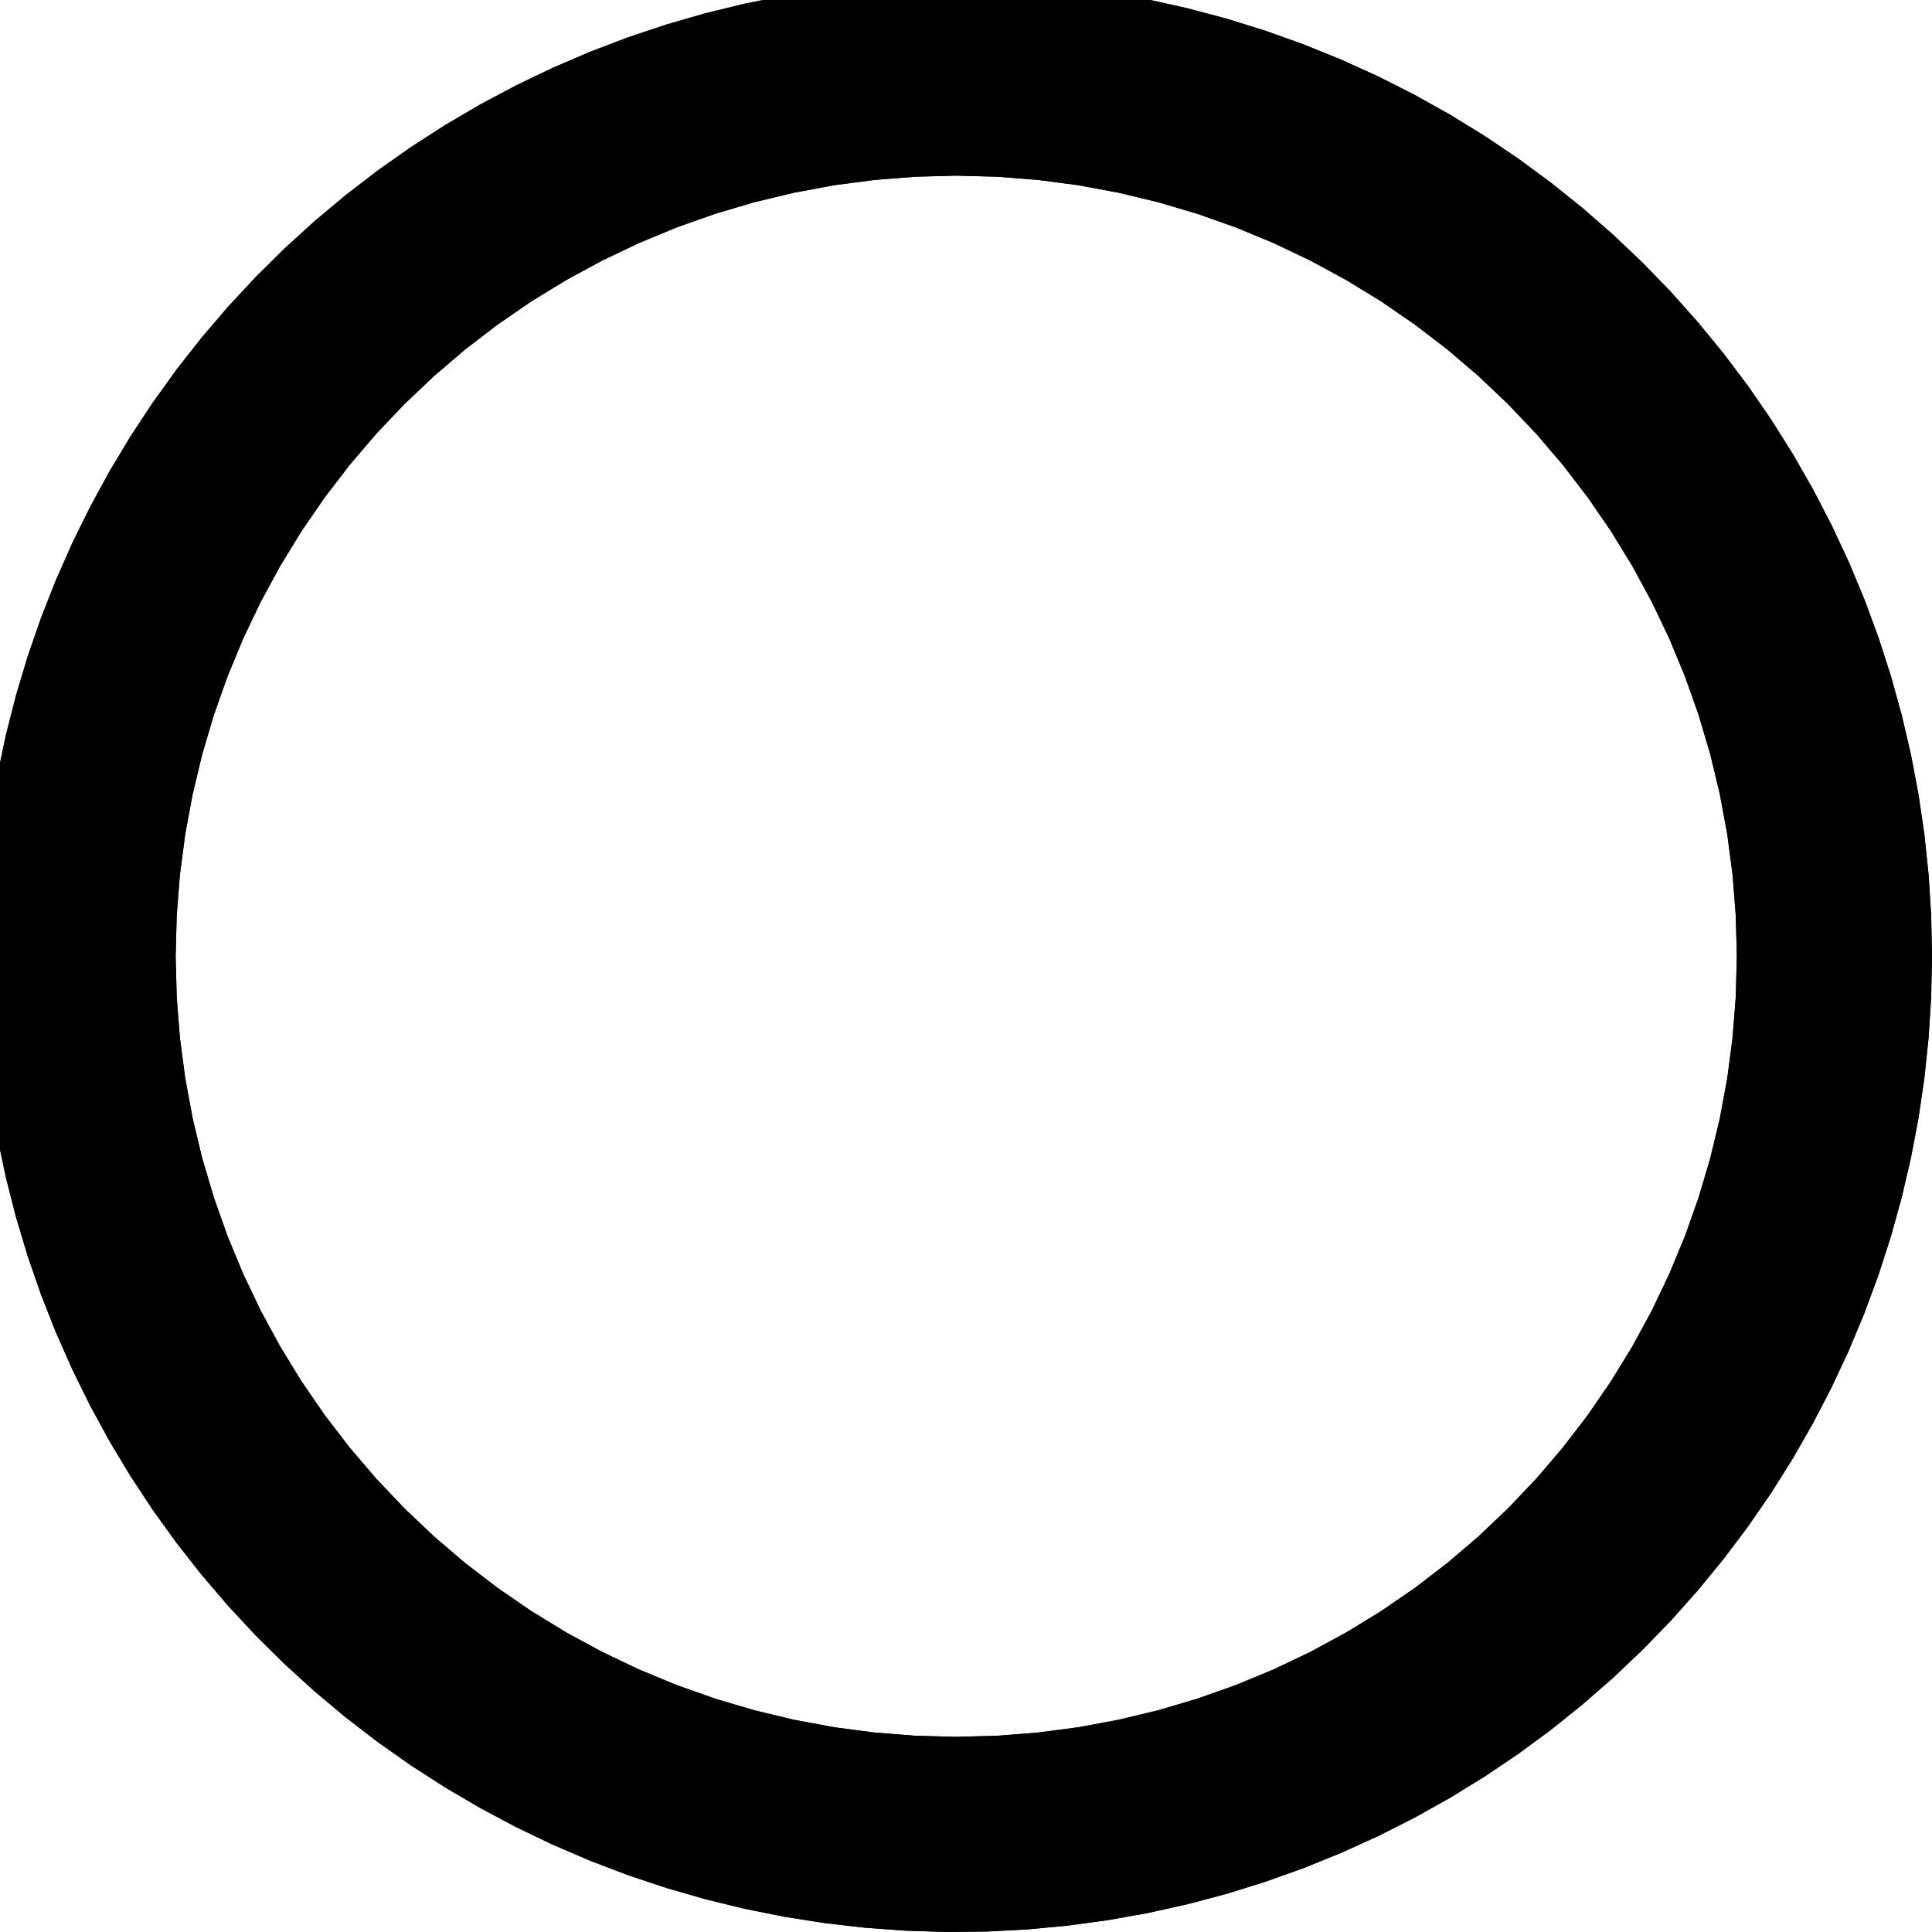
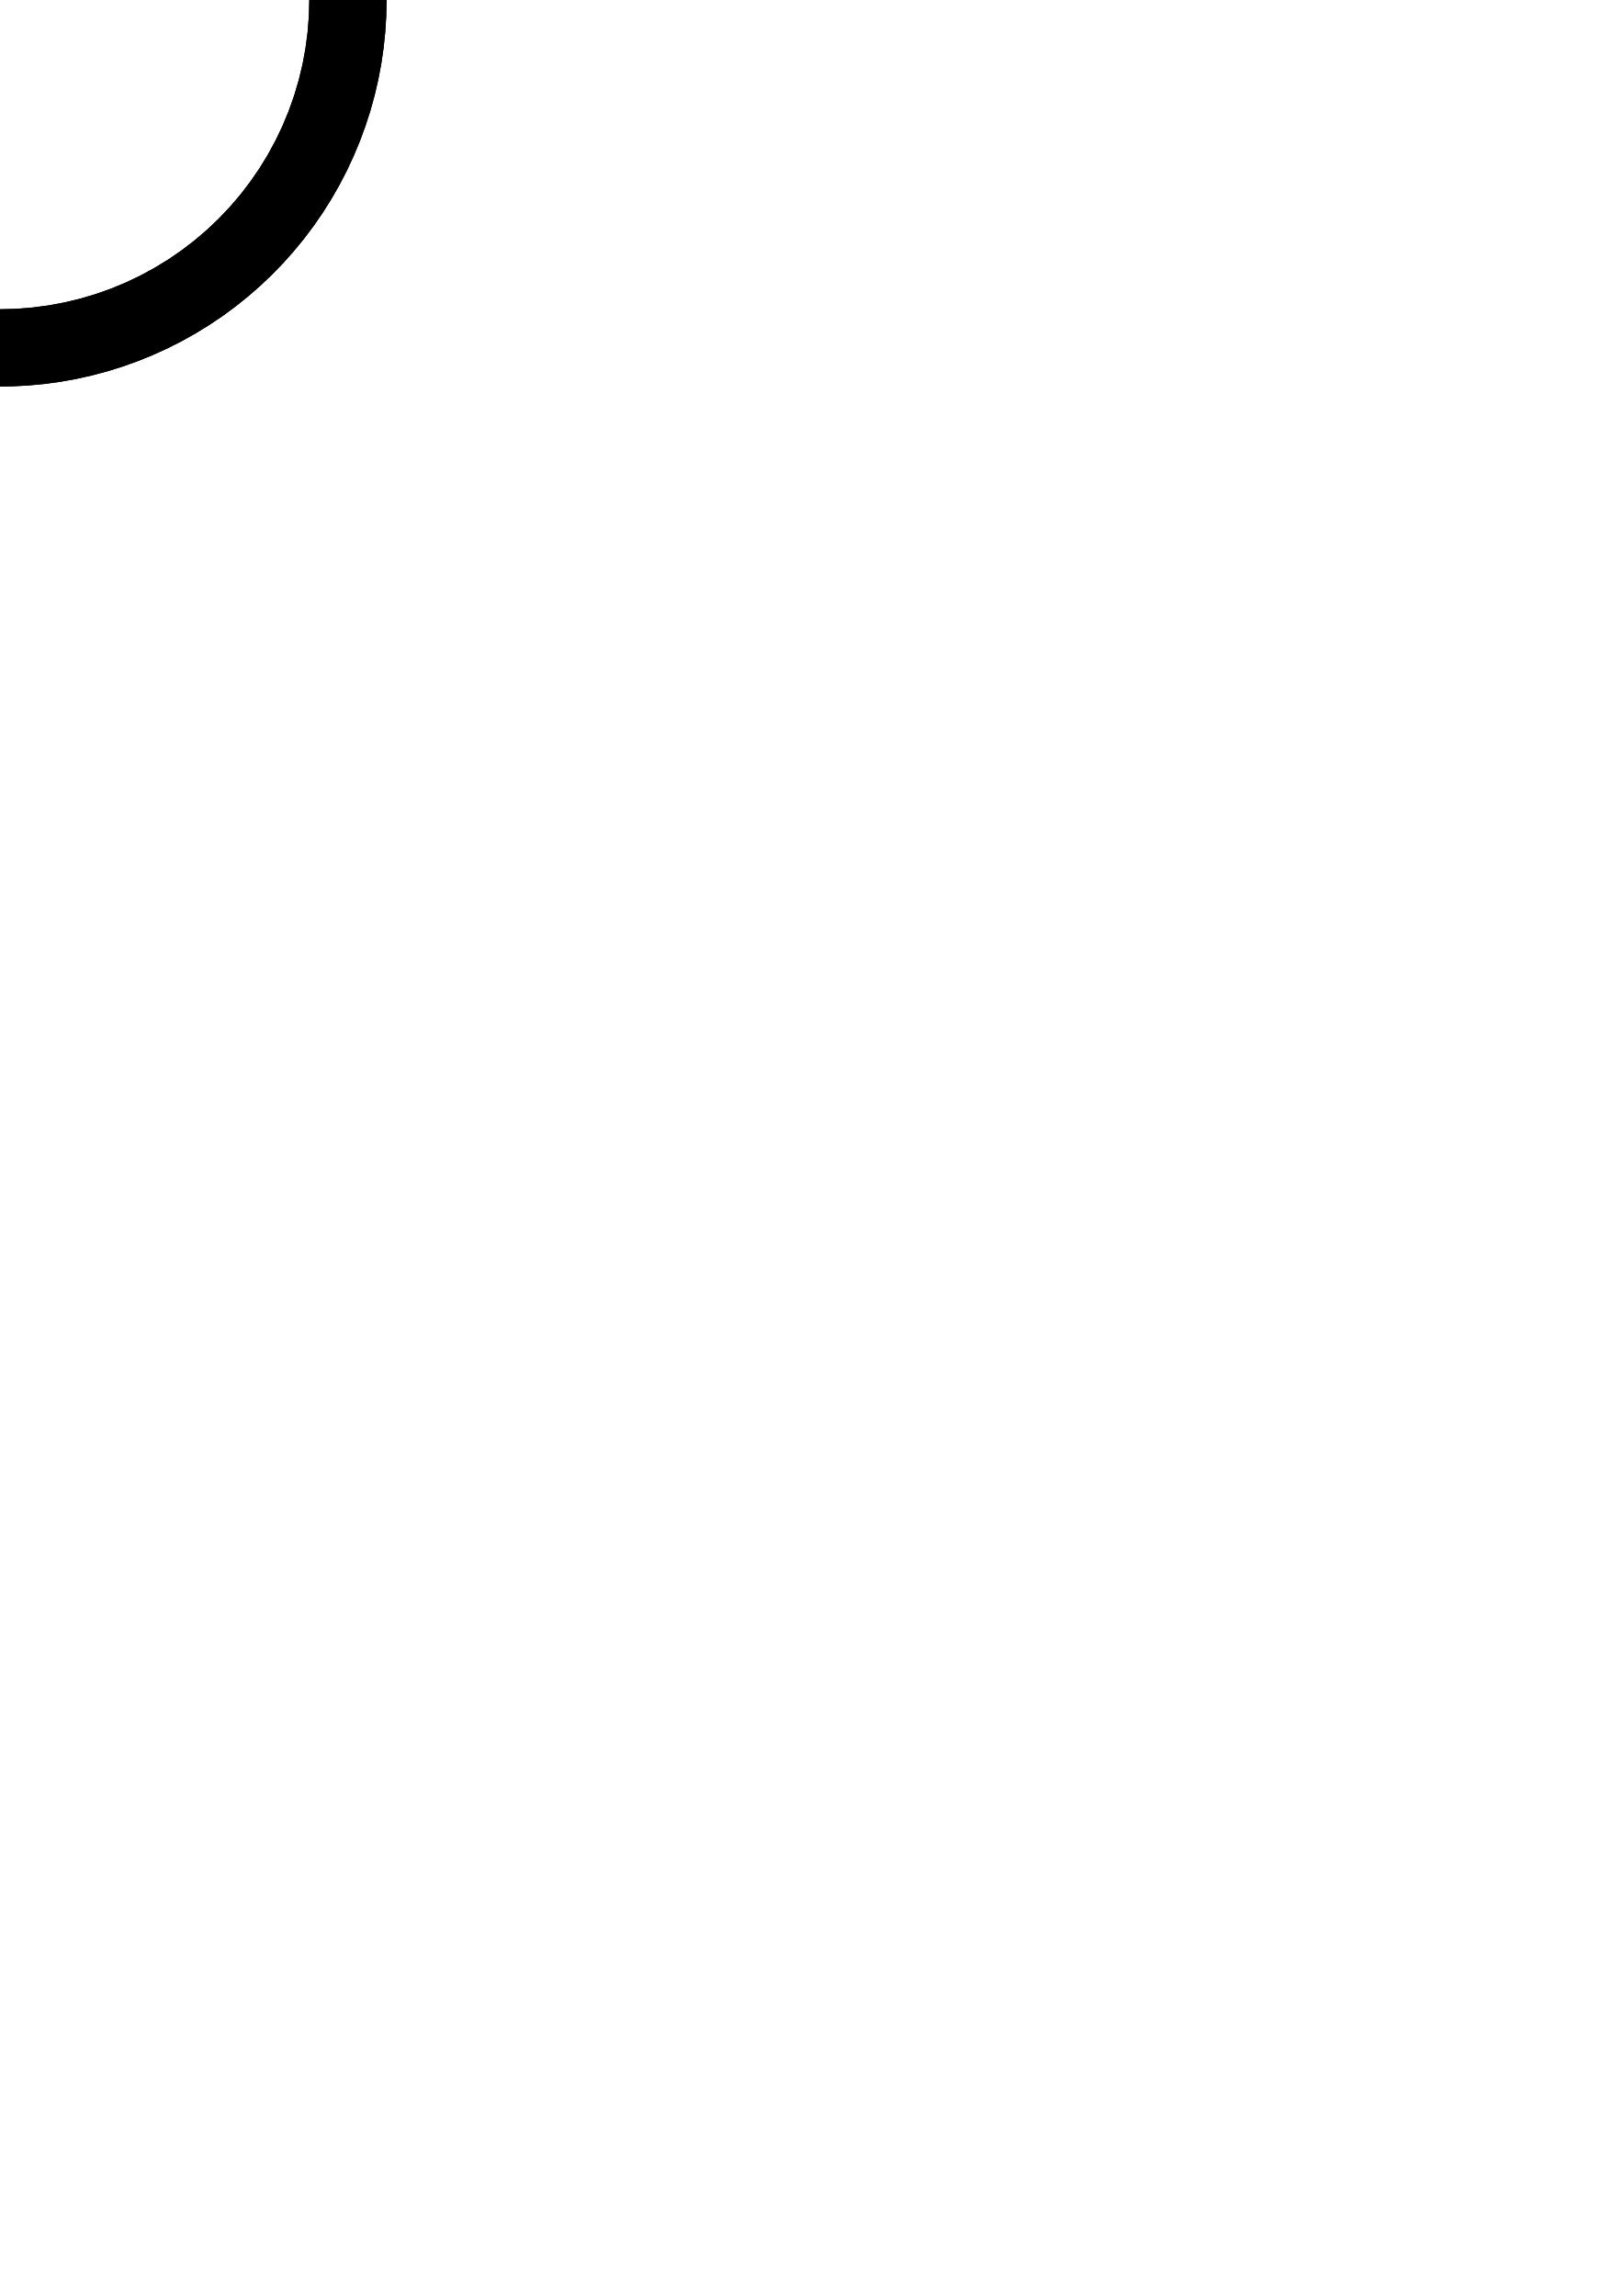
- <svg xmlns="http://www.w3.org/2000/svg" version="1.1" viewBox="-49 -49 99 99" width="99mm" height="99mm">
+ <svg xmlns="http://www.w3.org/2000/svg" version="1.1" viewBox="0 0 210 297" width="210mm" height="297mm">
  <defs>
    <marker id="arrow" viewBox="0 0 10 10" refX="5" refY="5" markerWidth="6" markerHeight="6" orient="auto-start-reverse">
-       <path d="M 0 0 L 10 5 L 0 10 z" />
+       <path d="M 0 0 L 10 5 L 0 10 z" stroke="context-stroke" fill="context-fill" />
    </marker>
  </defs>
  <g>
    <g>
      <path d="M-49.989,-1.04L-49.903,-3.119L-49.73,-5.192L-49.471,-7.256L-49.126,-9.308L-48.696,-11.343L-48.182,-13.359L-47.585,-15.352L-46.905,-17.318L-46.144,-19.254L-45.303,-21.157L-44.384,-23.023L-43.388,-24.85L-42.316,-26.633L-41.172,-28.37L-39.956,-30.058L-38.671,-31.695L-37.319,-33.276L-35.903,-34.799L-34.424,-36.263L-32.886,-37.663L-31.291,-38.999L-29.641,-40.267L-27.94,-41.465L-26.191,-42.591L-24.397,-43.644L-22.56,-44.621L-20.685,-45.521L-18.773,-46.342L-16.829,-47.083L-14.856,-47.742L-12.857,-48.319L-10.836,-48.812L-8.796,-49.22L-6.741,-49.543L-4.674,-49.781L-2.599,-49.932L-0.52,-49.997L1.56,-49.976L3.638,-49.867L5.709,-49.673L7.77,-49.393L9.818,-49.027L11.849,-48.576L13.86,-48.041L15.846,-47.423L17.805,-46.722L19.733,-45.941L21.627,-45.081L23.484,-44.142L25.3,-43.127L27.072,-42.037L28.797,-40.875L30.472,-39.641L32.095,-38.339L33.662,-36.971L35.171,-35.539L36.619,-34.045L38.003,-32.492L39.322,-30.883L40.573,-29.221L41.753,-27.508L42.861,-25.747L43.895,-23.942L44.853,-22.095L45.734,-20.21L46.535,-18.29L47.255,-16.339L47.894,-14.359L48.45,-12.354L48.922,-10.328L49.309,-8.284L49.611,-6.225L49.827,-4.156L49.957,-2.08L50,0L49.957,2.08L49.827,4.156L49.611,6.225L49.309,8.284L48.922,10.328L48.45,12.354L47.894,14.359L47.255,16.339L46.535,18.29L45.734,20.21L44.853,22.095L43.895,23.942L42.861,25.747L41.753,27.508L40.573,29.221L39.322,30.883L38.003,32.492L36.619,34.045L35.171,35.539L33.662,36.971L32.095,38.339L30.472,39.641L28.797,40.875L27.072,42.037L25.3,43.127L23.484,44.142L21.627,45.081L19.733,45.941L17.805,46.722L15.846,47.423L13.86,48.041L11.849,48.576L9.818,49.027L7.77,49.393L5.709,49.673L3.638,49.867L1.56,49.976L-0.52,49.997L-2.599,49.932L-4.674,49.781L-6.741,49.543L-8.796,49.22L-10.836,48.812L-12.857,48.319L-14.856,47.742L-16.829,47.083L-18.773,46.342L-20.685,45.521L-22.56,44.621L-24.397,43.644L-26.191,42.591L-27.94,41.465L-29.641,40.267L-31.291,38.999L-32.886,37.663L-34.424,36.263L-35.903,34.799L-37.319,33.276L-38.671,31.695L-39.956,30.058L-41.172,28.37L-42.316,26.633L-43.388,24.85L-44.384,23.023L-45.303,21.157L-46.144,19.254L-46.905,17.318L-47.585,15.352L-48.182,13.359L-48.696,11.343L-49.126,9.308L-49.471,7.256L-49.73,5.192L-49.903,3.119L-49.989,1.04L-49.989,-1.04 Z  M-39.945,2.093L-39.781,4.181L-39.508,6.257L-39.126,8.316L-38.637,10.353L-38.042,12.361L-37.343,14.335L-36.542,16.269L-35.64,18.16L-34.641,20L-33.547,21.786L-32.361,23.511L-31.086,25.173L-29.726,26.765L-28.284,28.284L-26.765,29.726L-25.173,31.086L-23.511,32.361L-21.786,33.547L-20,34.641L-18.16,35.64L-16.269,36.542L-14.335,37.343L-12.361,38.042L-10.353,38.637L-8.316,39.126L-6.257,39.508L-4.181,39.781L-2.093,39.945L-0,40L2.093,39.945L4.181,39.781L6.257,39.508L8.316,39.126L10.353,38.637L12.361,38.042L14.335,37.343L16.269,36.542L18.16,35.64L20,34.641L21.786,33.547L23.511,32.361L25.173,31.086L26.765,29.726L28.284,28.284L29.726,26.765L31.086,25.173L32.361,23.511L33.547,21.786L34.641,20L35.64,18.16L36.542,16.269L37.343,14.335L38.042,12.361L38.637,10.353L39.126,8.316L39.508,6.257L39.781,4.181L39.945,2.093L40,0L39.945,-2.093L39.781,-4.181L39.508,-6.257L39.126,-8.316L38.637,-10.353L38.042,-12.361L37.343,-14.335L36.542,-16.269L35.64,-18.16L34.641,-20L33.547,-21.786L32.361,-23.511L31.086,-25.173L29.726,-26.765L28.284,-28.284L26.765,-29.726L25.173,-31.086L23.511,-32.361L21.786,-33.547L20,-34.641L18.16,-35.64L16.269,-36.542L14.335,-37.343L12.361,-38.042L10.353,-38.637L8.316,-39.126L6.257,-39.508L4.181,-39.781L2.093,-39.945L-0,-40L-2.093,-39.945L-4.181,-39.781L-6.257,-39.508L-8.316,-39.126L-10.353,-38.637L-12.361,-38.042L-14.335,-37.343L-16.269,-36.542L-18.16,-35.64L-20,-34.641L-21.786,-33.547L-23.511,-32.361L-25.173,-31.086L-26.765,-29.726L-28.284,-28.284L-29.726,-26.765L-31.086,-25.173L-32.361,-23.511L-33.547,-21.786L-34.641,-20L-35.64,-18.16L-36.542,-16.269L-37.343,-14.335L-38.042,-12.361L-38.637,-10.353L-39.126,-8.316L-39.508,-6.257L-39.781,-4.181L-39.945,-2.093L-40,0L-39.945,2.093 Z " />
    </g>
    <g>
      <path d="M-49.989,-1.04L-49.903,-3.119L-49.73,-5.192L-49.471,-7.256L-49.126,-9.308L-48.696,-11.343L-48.182,-13.359L-47.585,-15.352L-46.905,-17.318L-46.144,-19.254L-45.303,-21.157L-44.384,-23.023L-43.388,-24.85L-42.316,-26.633L-41.172,-28.37L-39.956,-30.058L-38.671,-31.695L-37.319,-33.276L-35.903,-34.799L-34.424,-36.263L-32.886,-37.663L-31.291,-38.999L-29.641,-40.267L-27.94,-41.465L-26.191,-42.591L-24.397,-43.644L-22.56,-44.621L-20.685,-45.521L-18.773,-46.342L-16.829,-47.083L-14.856,-47.742L-12.857,-48.319L-10.836,-48.812L-8.796,-49.22L-6.741,-49.543L-4.674,-49.781L-2.599,-49.932L-0.52,-49.997L1.56,-49.976L3.638,-49.867L5.709,-49.673L7.77,-49.393L9.818,-49.027L11.849,-48.576L13.86,-48.041L15.846,-47.423L17.805,-46.722L19.733,-45.941L21.627,-45.081L23.484,-44.142L25.3,-43.127L27.072,-42.037L28.797,-40.875L30.472,-39.641L32.095,-38.339L33.662,-36.971L35.171,-35.539L36.619,-34.045L38.003,-32.492L39.322,-30.883L40.573,-29.221L41.753,-27.508L42.861,-25.747L43.895,-23.942L44.853,-22.095L45.734,-20.21L46.535,-18.29L47.255,-16.339L47.894,-14.359L48.45,-12.354L48.922,-10.328L49.309,-8.284L49.611,-6.225L49.827,-4.156L49.957,-2.08L50,0L49.957,2.08L49.827,4.156L49.611,6.225L49.309,8.284L48.922,10.328L48.45,12.354L47.894,14.359L47.255,16.339L46.535,18.29L45.734,20.21L44.853,22.095L43.895,23.942L42.861,25.747L41.753,27.508L40.573,29.221L39.322,30.883L38.003,32.492L36.619,34.045L35.171,35.539L33.662,36.971L32.095,38.339L30.472,39.641L28.797,40.875L27.072,42.037L25.3,43.127L23.484,44.142L21.627,45.081L19.733,45.941L17.805,46.722L15.846,47.423L13.86,48.041L11.849,48.576L9.818,49.027L7.77,49.393L5.709,49.673L3.638,49.867L1.56,49.976L-0.52,49.997L-2.599,49.932L-4.674,49.781L-6.741,49.543L-8.796,49.22L-10.836,48.812L-12.857,48.319L-14.856,47.742L-16.829,47.083L-18.773,46.342L-20.685,45.521L-22.56,44.621L-24.397,43.644L-26.191,42.591L-27.94,41.465L-29.641,40.267L-31.291,38.999L-32.886,37.663L-34.424,36.263L-35.903,34.799L-37.319,33.276L-38.671,31.695L-39.956,30.058L-41.172,28.37L-42.316,26.633L-43.388,24.85L-44.384,23.023L-45.303,21.157L-46.144,19.254L-46.905,17.318L-47.585,15.352L-48.182,13.359L-48.696,11.343L-49.126,9.308L-49.471,7.256L-49.73,5.192L-49.903,3.119L-49.989,1.04L-49.989,-1.04 Z  M-39.945,2.093L-39.781,4.181L-39.508,6.257L-39.126,8.316L-38.637,10.353L-38.042,12.361L-37.343,14.335L-36.542,16.269L-35.64,18.16L-34.641,20L-33.547,21.786L-32.361,23.511L-31.086,25.173L-29.726,26.765L-28.284,28.284L-26.765,29.726L-25.173,31.086L-23.511,32.361L-21.786,33.547L-20,34.641L-18.16,35.64L-16.269,36.542L-14.335,37.343L-12.361,38.042L-10.353,38.637L-8.316,39.126L-6.257,39.508L-4.181,39.781L-2.093,39.945L-0,40L2.093,39.945L4.181,39.781L6.257,39.508L8.316,39.126L10.353,38.637L12.361,38.042L14.335,37.343L16.269,36.542L18.16,35.64L20,34.641L21.786,33.547L23.511,32.361L25.173,31.086L26.765,29.726L28.284,28.284L29.726,26.765L31.086,25.173L32.361,23.511L33.547,21.786L34.641,20L35.64,18.16L36.542,16.269L37.343,14.335L38.042,12.361L38.637,10.353L39.126,8.316L39.508,6.257L39.781,4.181L39.945,2.093L40,0L39.945,-2.093L39.781,-4.181L39.508,-6.257L39.126,-8.316L38.637,-10.353L38.042,-12.361L37.343,-14.335L36.542,-16.269L35.64,-18.16L34.641,-20L33.547,-21.786L32.361,-23.511L31.086,-25.173L29.726,-26.765L28.284,-28.284L26.765,-29.726L25.173,-31.086L23.511,-32.361L21.786,-33.547L20,-34.641L18.16,-35.64L16.269,-36.542L14.335,-37.343L12.361,-38.042L10.353,-38.637L8.316,-39.126L6.257,-39.508L4.181,-39.781L2.093,-39.945L-0,-40L-2.093,-39.945L-4.181,-39.781L-6.257,-39.508L-8.316,-39.126L-10.353,-38.637L-12.361,-38.042L-14.335,-37.343L-16.269,-36.542L-18.16,-35.64L-20,-34.641L-21.786,-33.547L-23.511,-32.361L-25.173,-31.086L-26.765,-29.726L-28.284,-28.284L-29.726,-26.765L-31.086,-25.173L-32.361,-23.511L-33.547,-21.786L-34.641,-20L-35.64,-18.16L-36.542,-16.269L-37.343,-14.335L-38.042,-12.361L-38.637,-10.353L-39.126,-8.316L-39.508,-6.257L-39.781,-4.181L-39.945,-2.093L-40,0L-39.945,2.093 Z " />
    </g>
  </g>
</svg>
